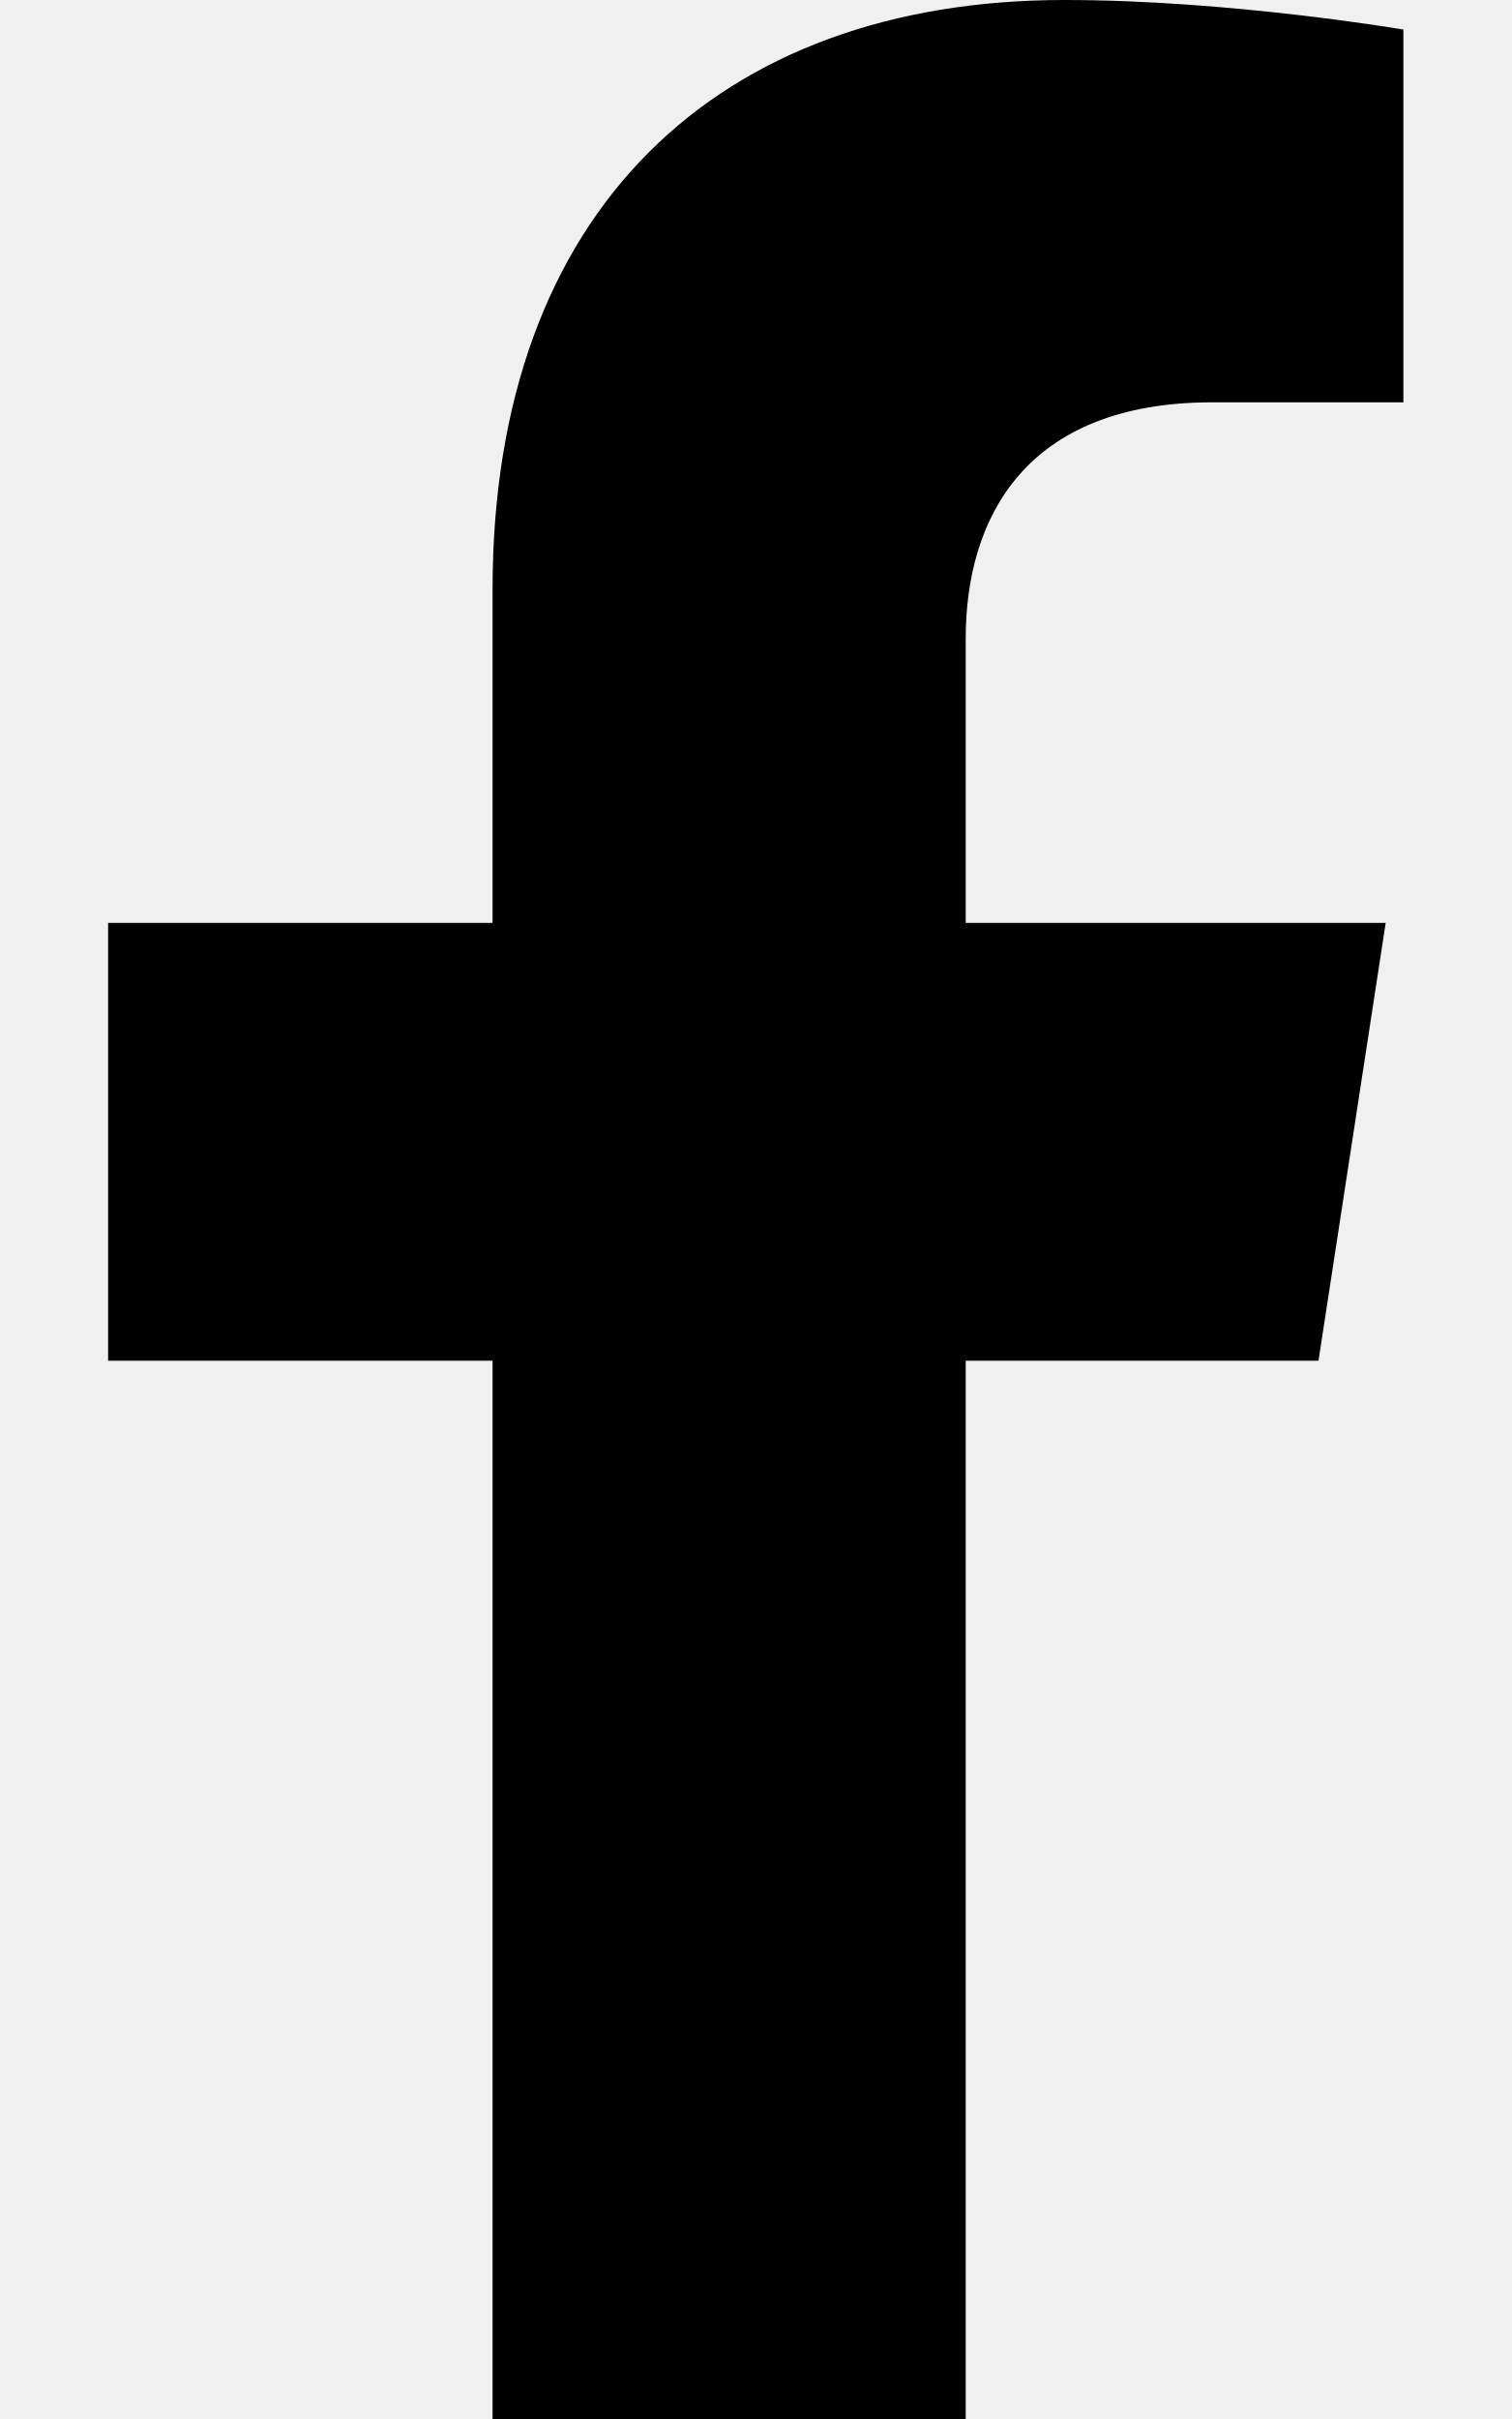
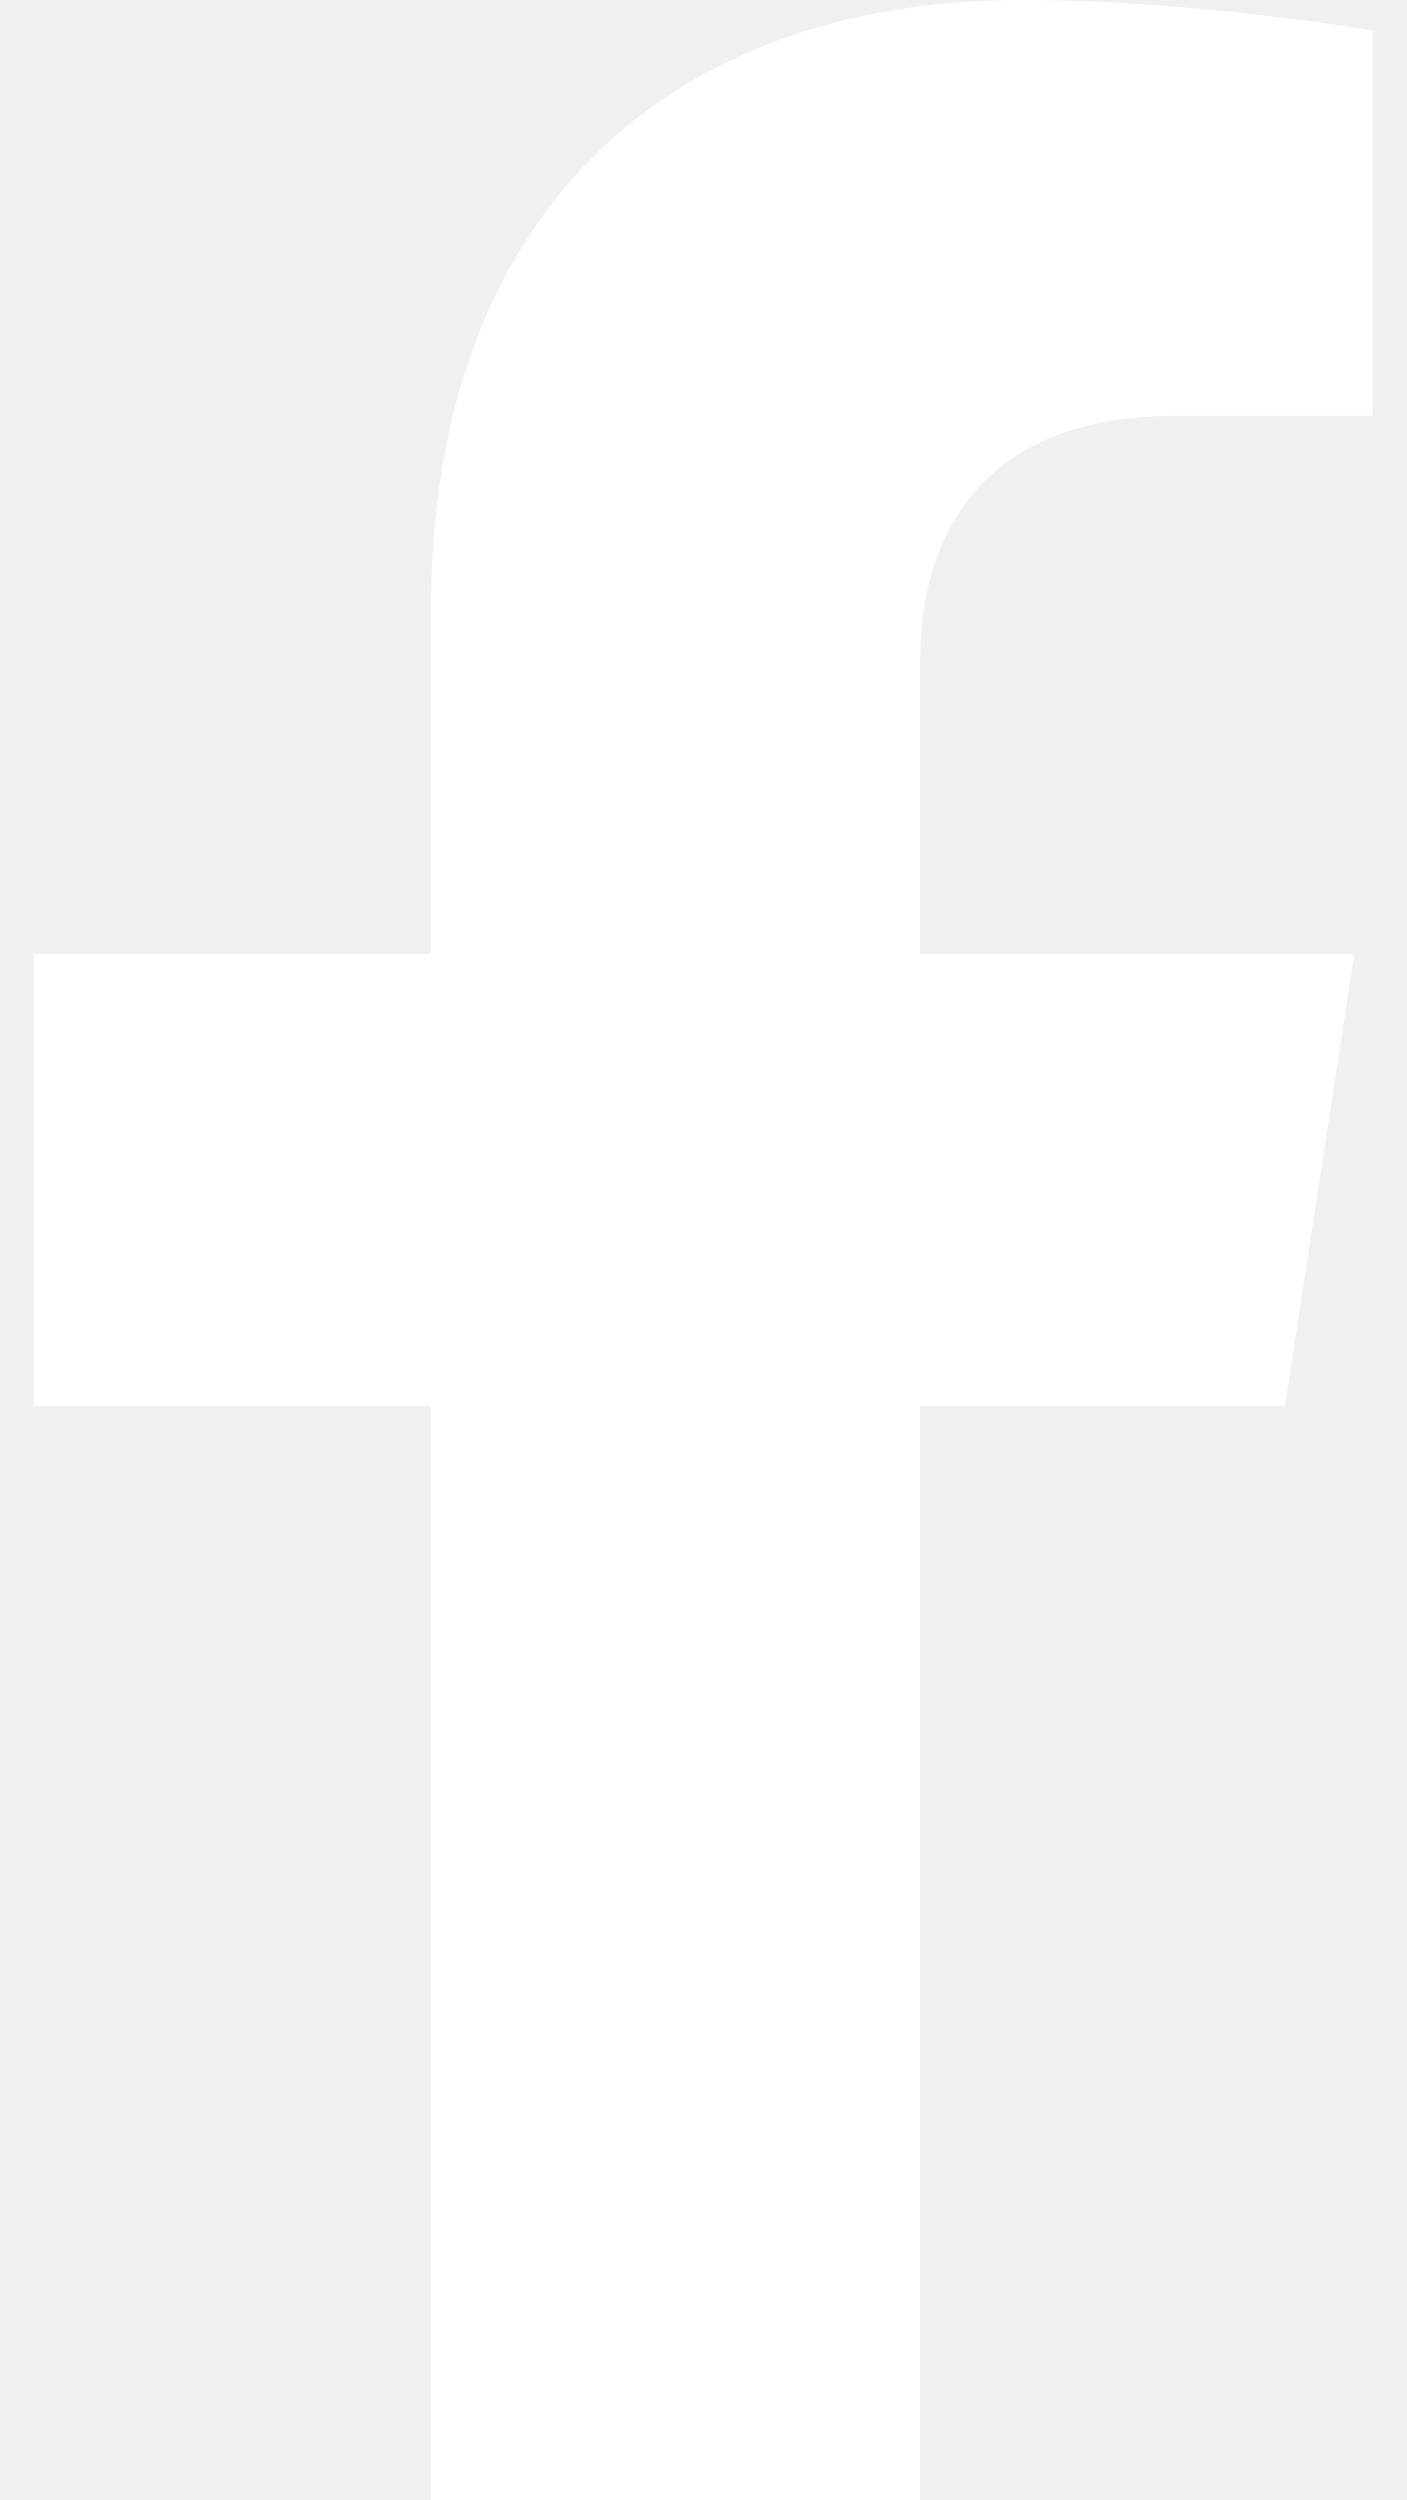
- <svg xmlns="http://www.w3.org/2000/svg" width="40" height="64" viewBox="0 0 40 64" fill="none">
-   <path d="M34.892 36L36.67 24.418H25.556V16.901C25.556 13.732 27.109 10.644 32.086 10.644H37.139V0.782C37.139 0.782 32.554 0 28.17 0C19.017 0 13.035 5.548 13.035 15.59V24.418H2.861V36H13.035V64H25.556V36H34.892Z" fill="black" />
+ <svg xmlns="http://www.w3.org/2000/svg" width="18" height="32" viewBox="0 0 18 32" fill="none">
+   <path d="M16.446 18L17.335 12.209H11.778V8.451C11.778 6.866 12.554 5.322 15.043 5.322H17.569V0.391C17.569 0.391 15.277 0 13.085 0C8.509 0 5.517 2.774 5.517 7.795V12.209H0.431V18H5.517V32H11.778V18H16.446Z" fill="white" />
</svg>
